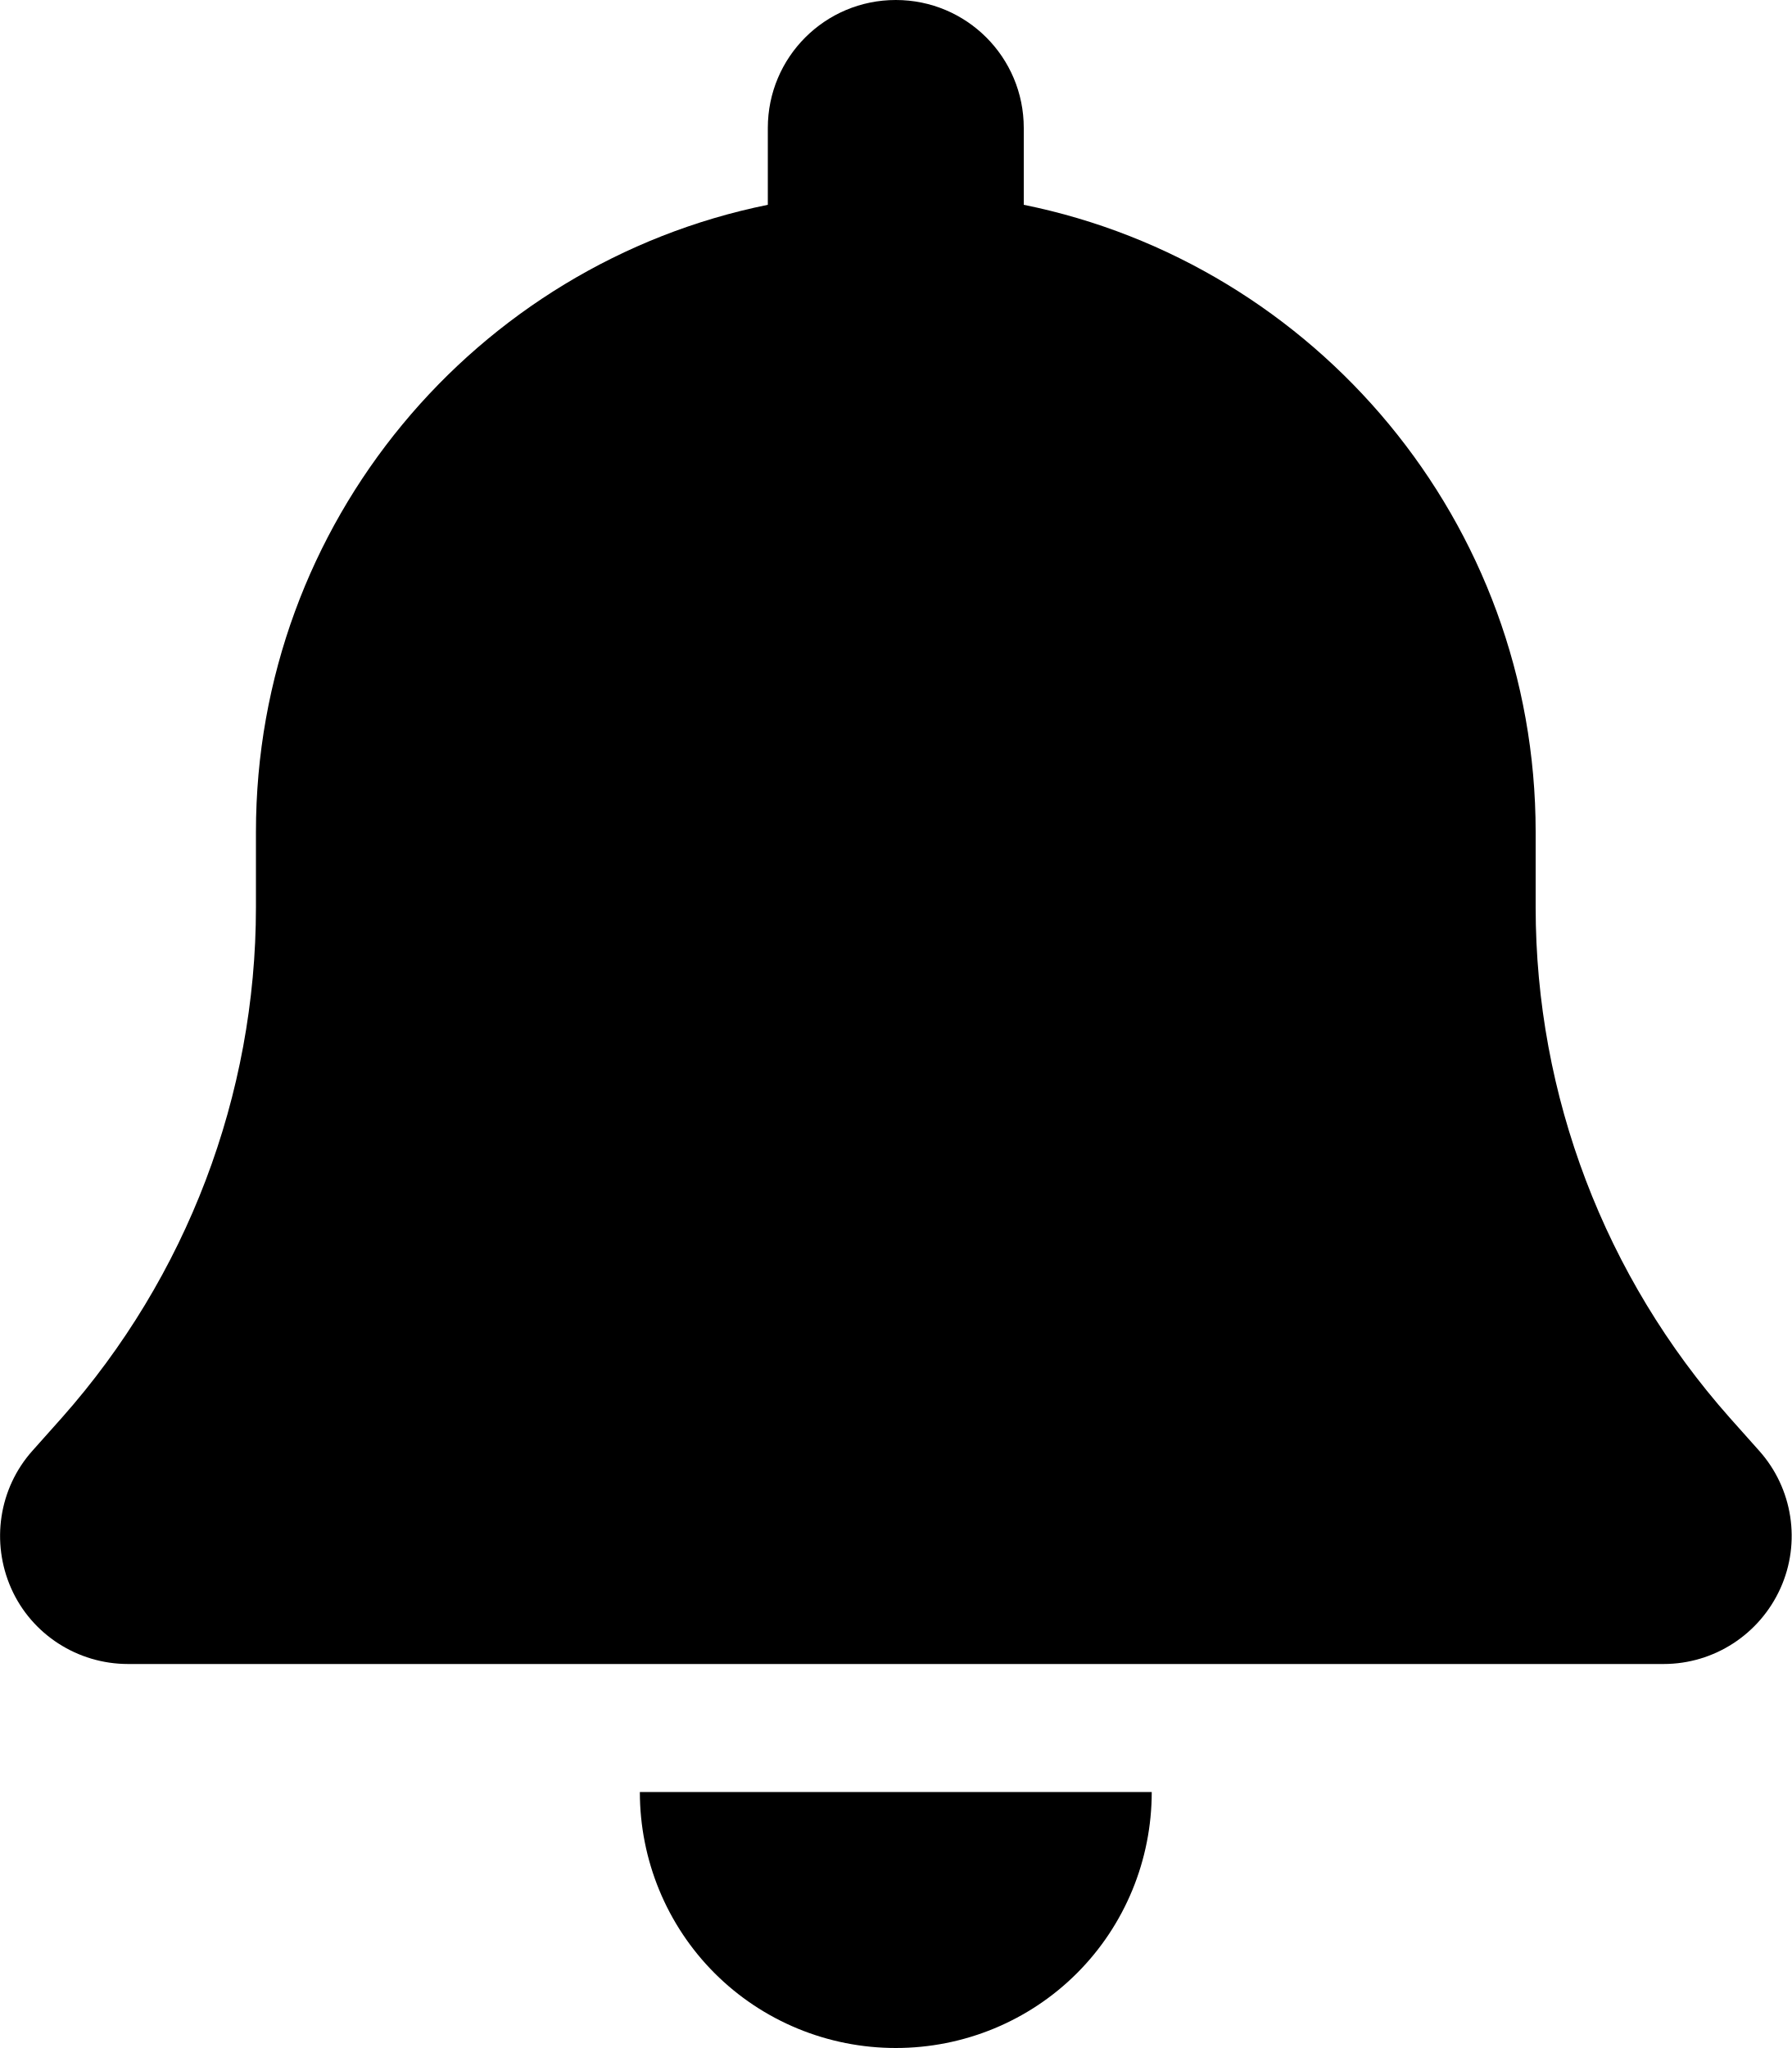
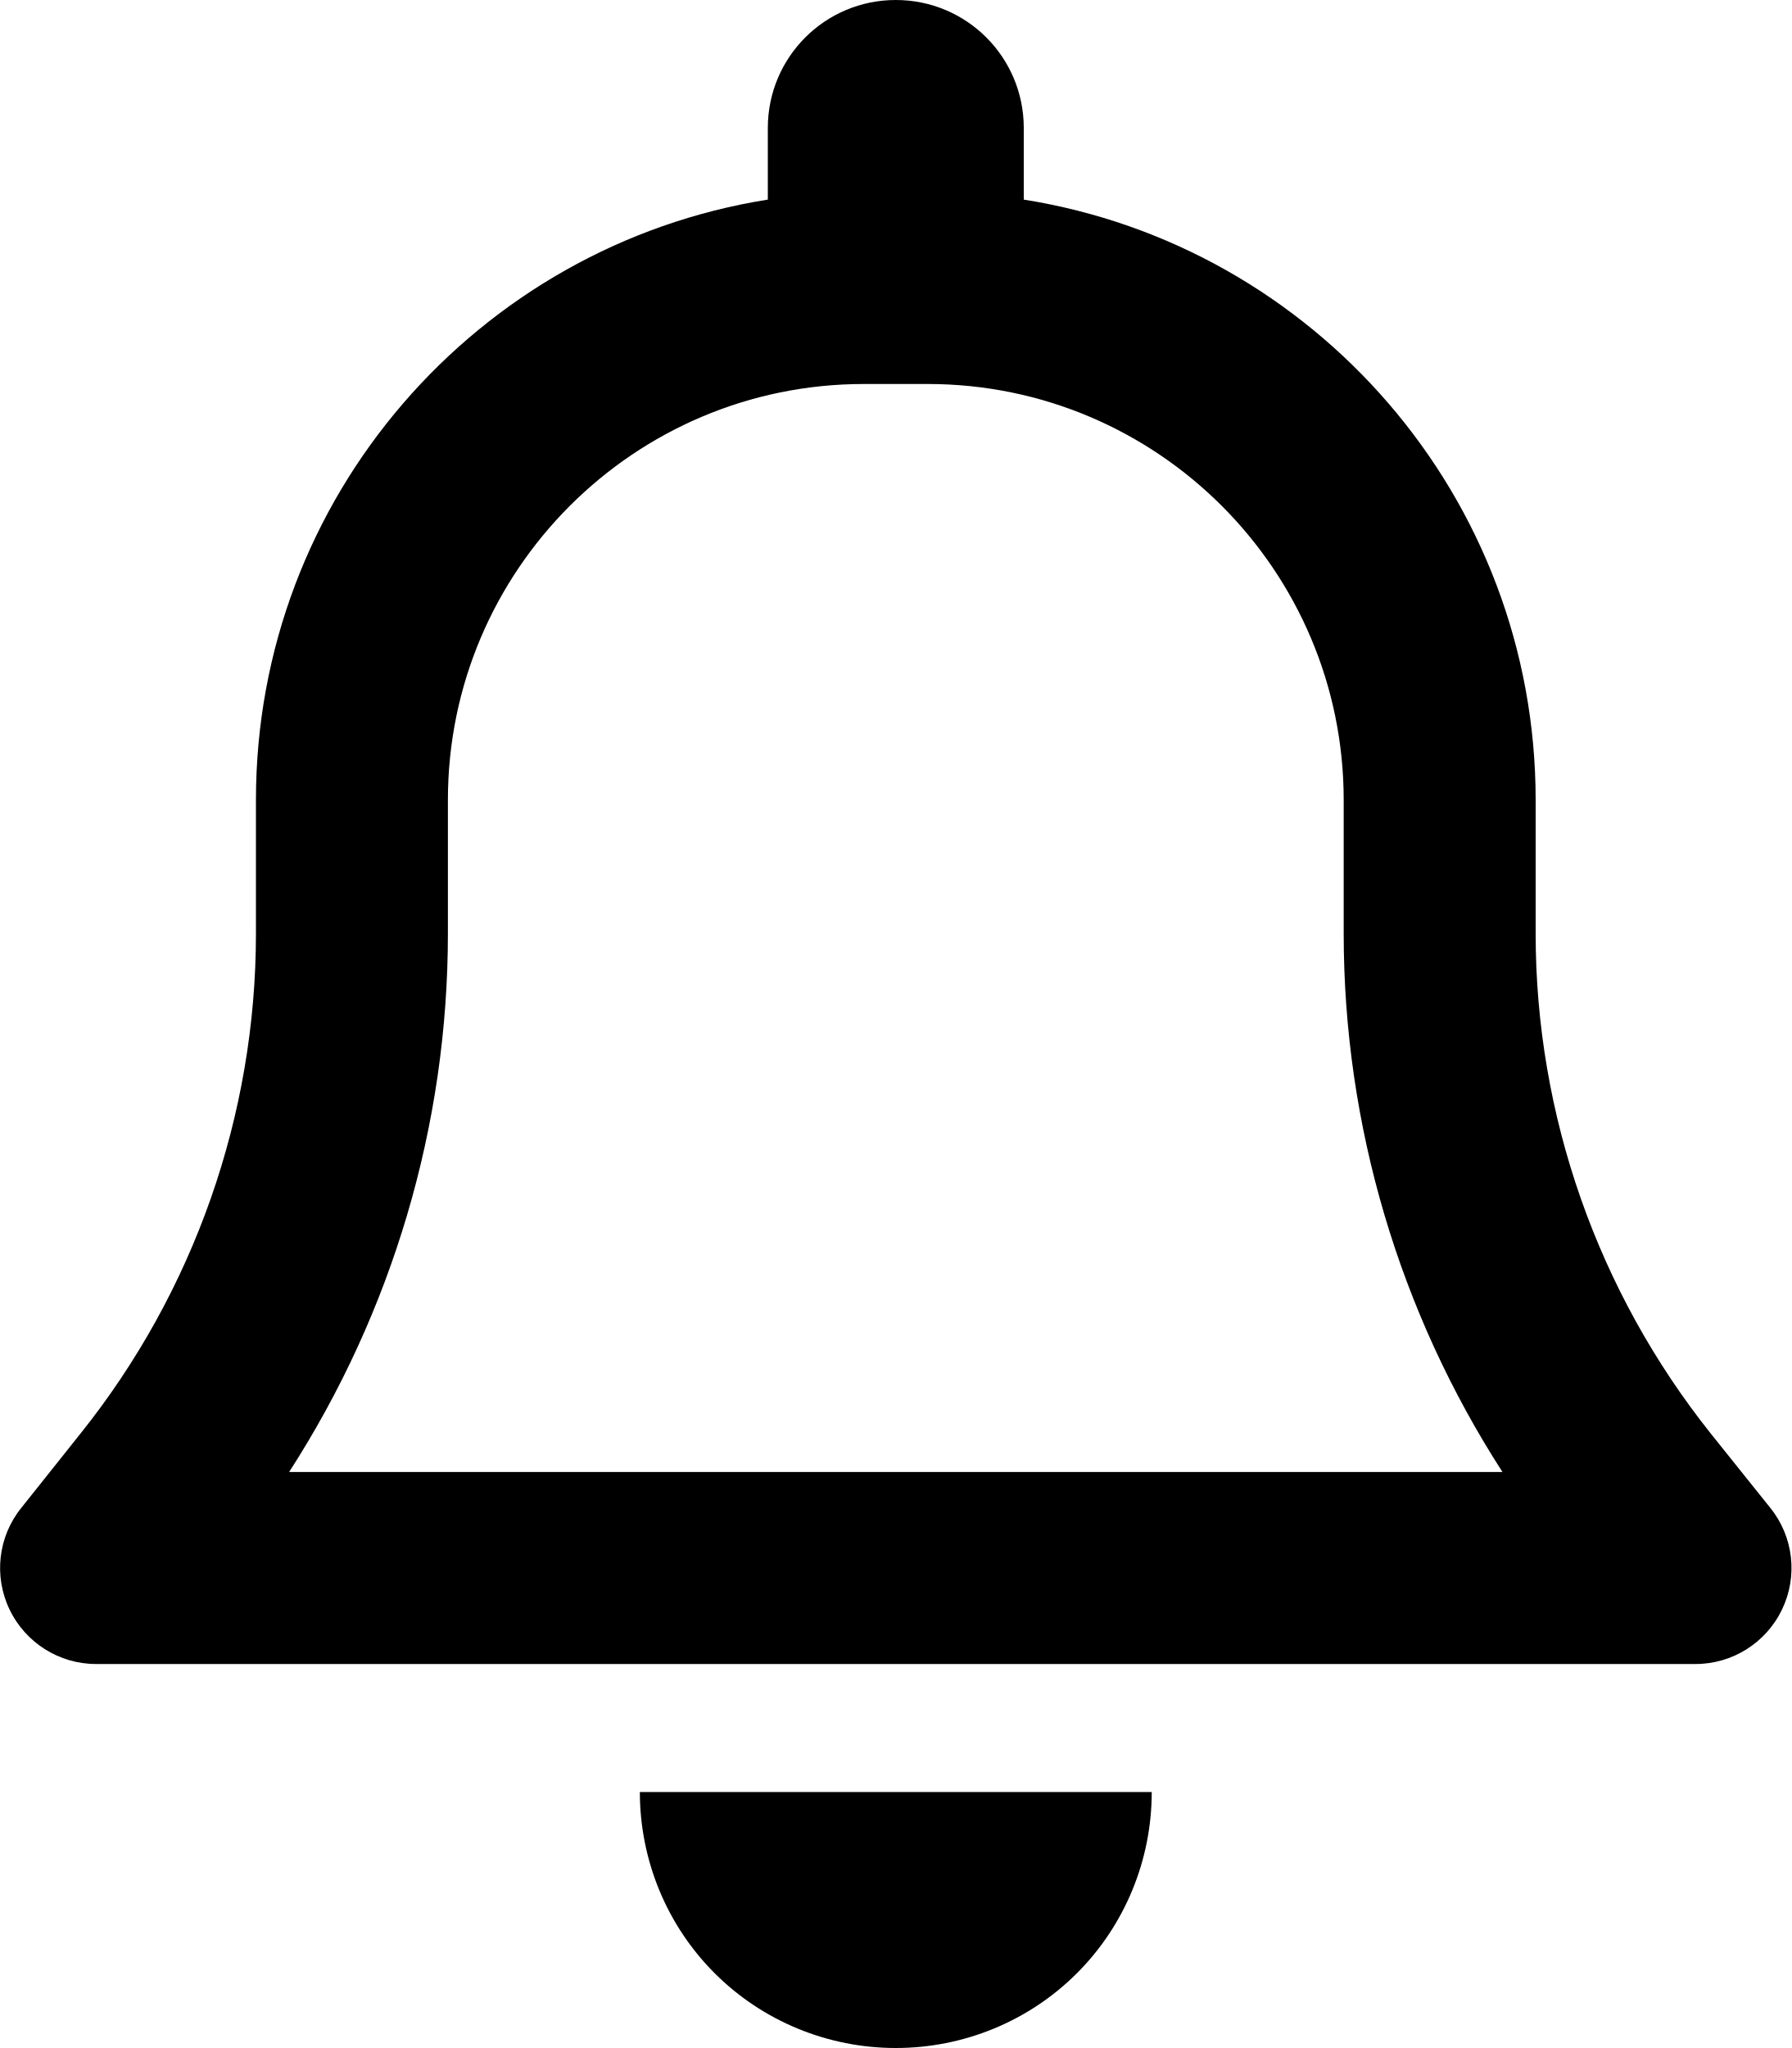
<svg xmlns="http://www.w3.org/2000/svg" height="1em" viewBox="0 0 448 512">
-   <path d="M224 0c-17.7 0-32 14.3-32 32V51.2C119 66 64 130.6 64 208v18.8c0 47-17.3 92.4-48.5 127.6l-7.4 8.3c-8.4 9.4-10.4 22.9-5.3 34.4S19.4 416 32 416H416c12.6 0 24-7.4 29.2-18.9s3.1-25-5.3-34.4l-7.4-8.3C401.3 319.2 384 273.9 384 226.8V208c0-77.4-55-142-128-156.8V32c0-17.7-14.3-32-32-32zm45.3 493.3c12-12 18.7-28.3 18.7-45.3H224 160c0 17 6.7 33.3 18.7 45.3s28.3 18.7 45.3 18.7s33.3-6.7 45.3-18.7z" />
+   <path d="M224 0c-17.7 0-32 14.3-32 32V49.9C119.5 61.4 64 124.2 64 200v33.4c0 45.4-15.5 89.5-43.8 124.9L5.3 377c-5.8 7.2-6.9 17.1-2.9 25.4S14.8 416 24 416H424c9.2 0 17.6-5.3 21.6-13.6s2.9-18.2-2.9-25.4l-14.9-18.6C399.5 322.9 384 278.8 384 233.4V200c0-75.8-55.5-138.6-128-150.1V32c0-17.7-14.3-32-32-32zm0 96h8c57.4 0 104 46.6 104 104v33.4c0 47.9 13.9 94.6 39.7 134.6H72.3C98.1 328 112 281.3 112 233.4V200c0-57.4 46.6-104 104-104h8zm64 352H224 160c0 17 6.7 33.3 18.7 45.3s28.3 18.7 45.3 18.7s33.3-6.7 45.3-18.7s18.7-28.3 18.7-45.3z" />
</svg>
